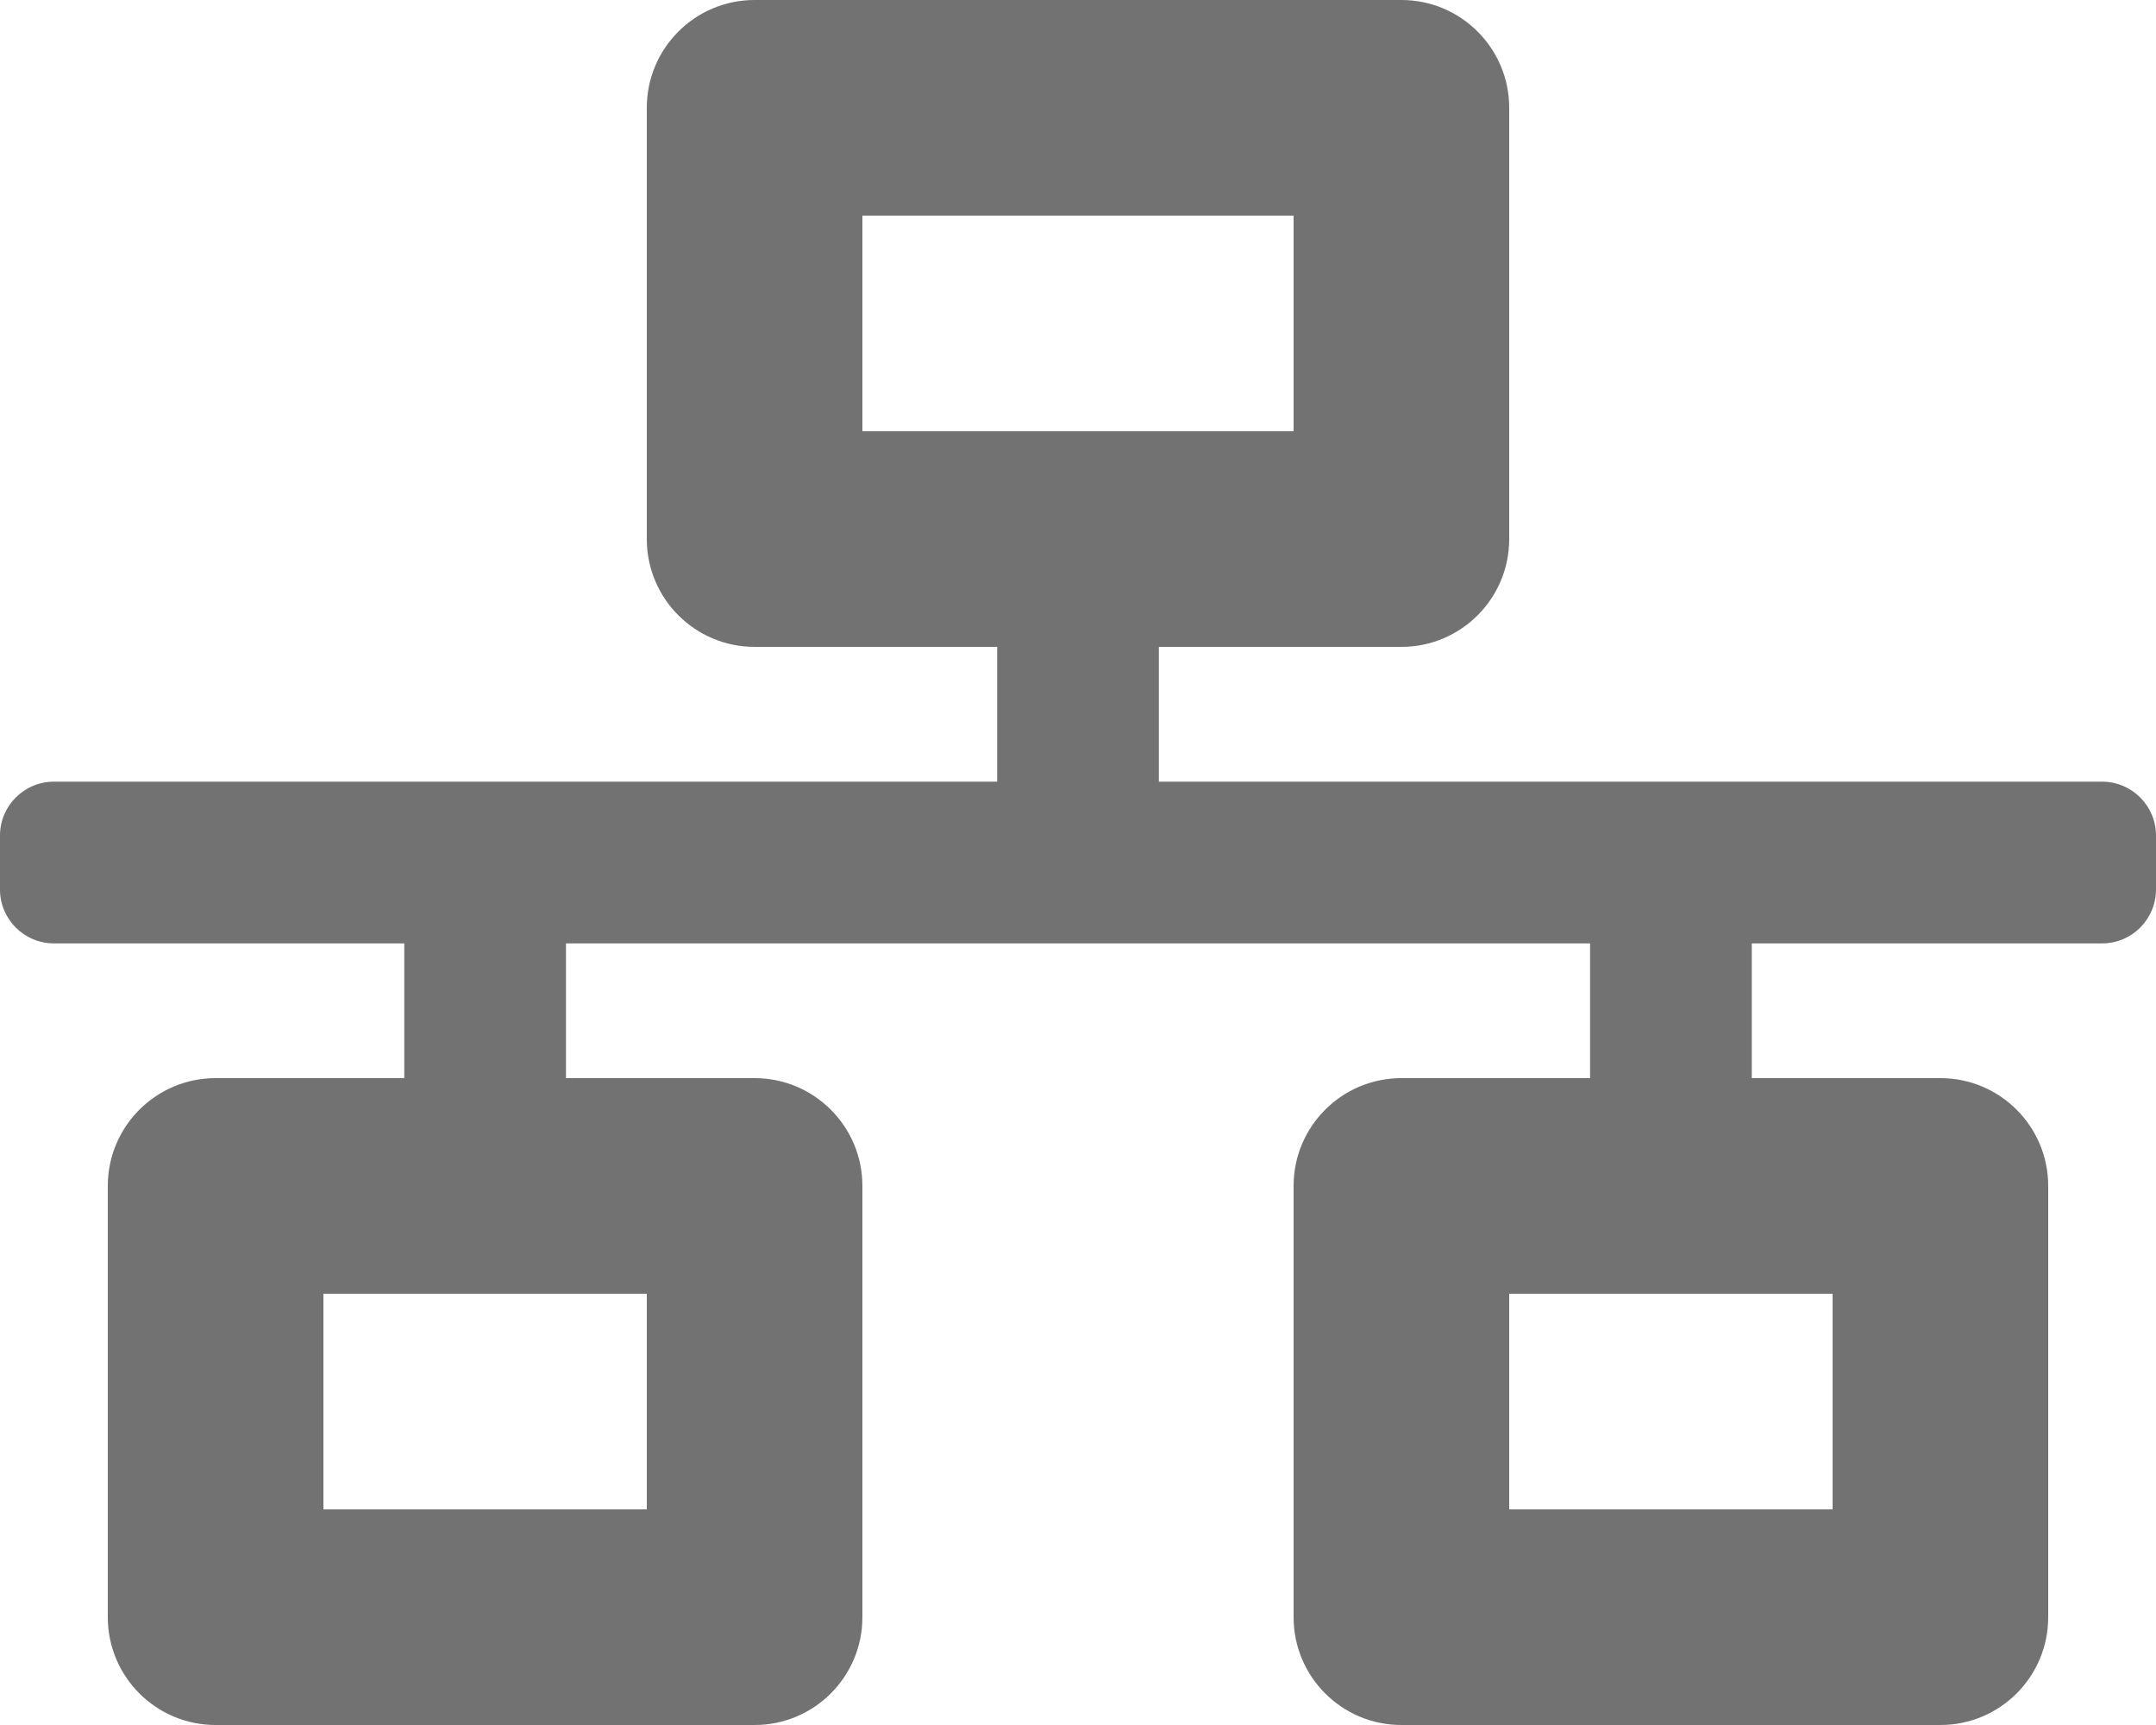
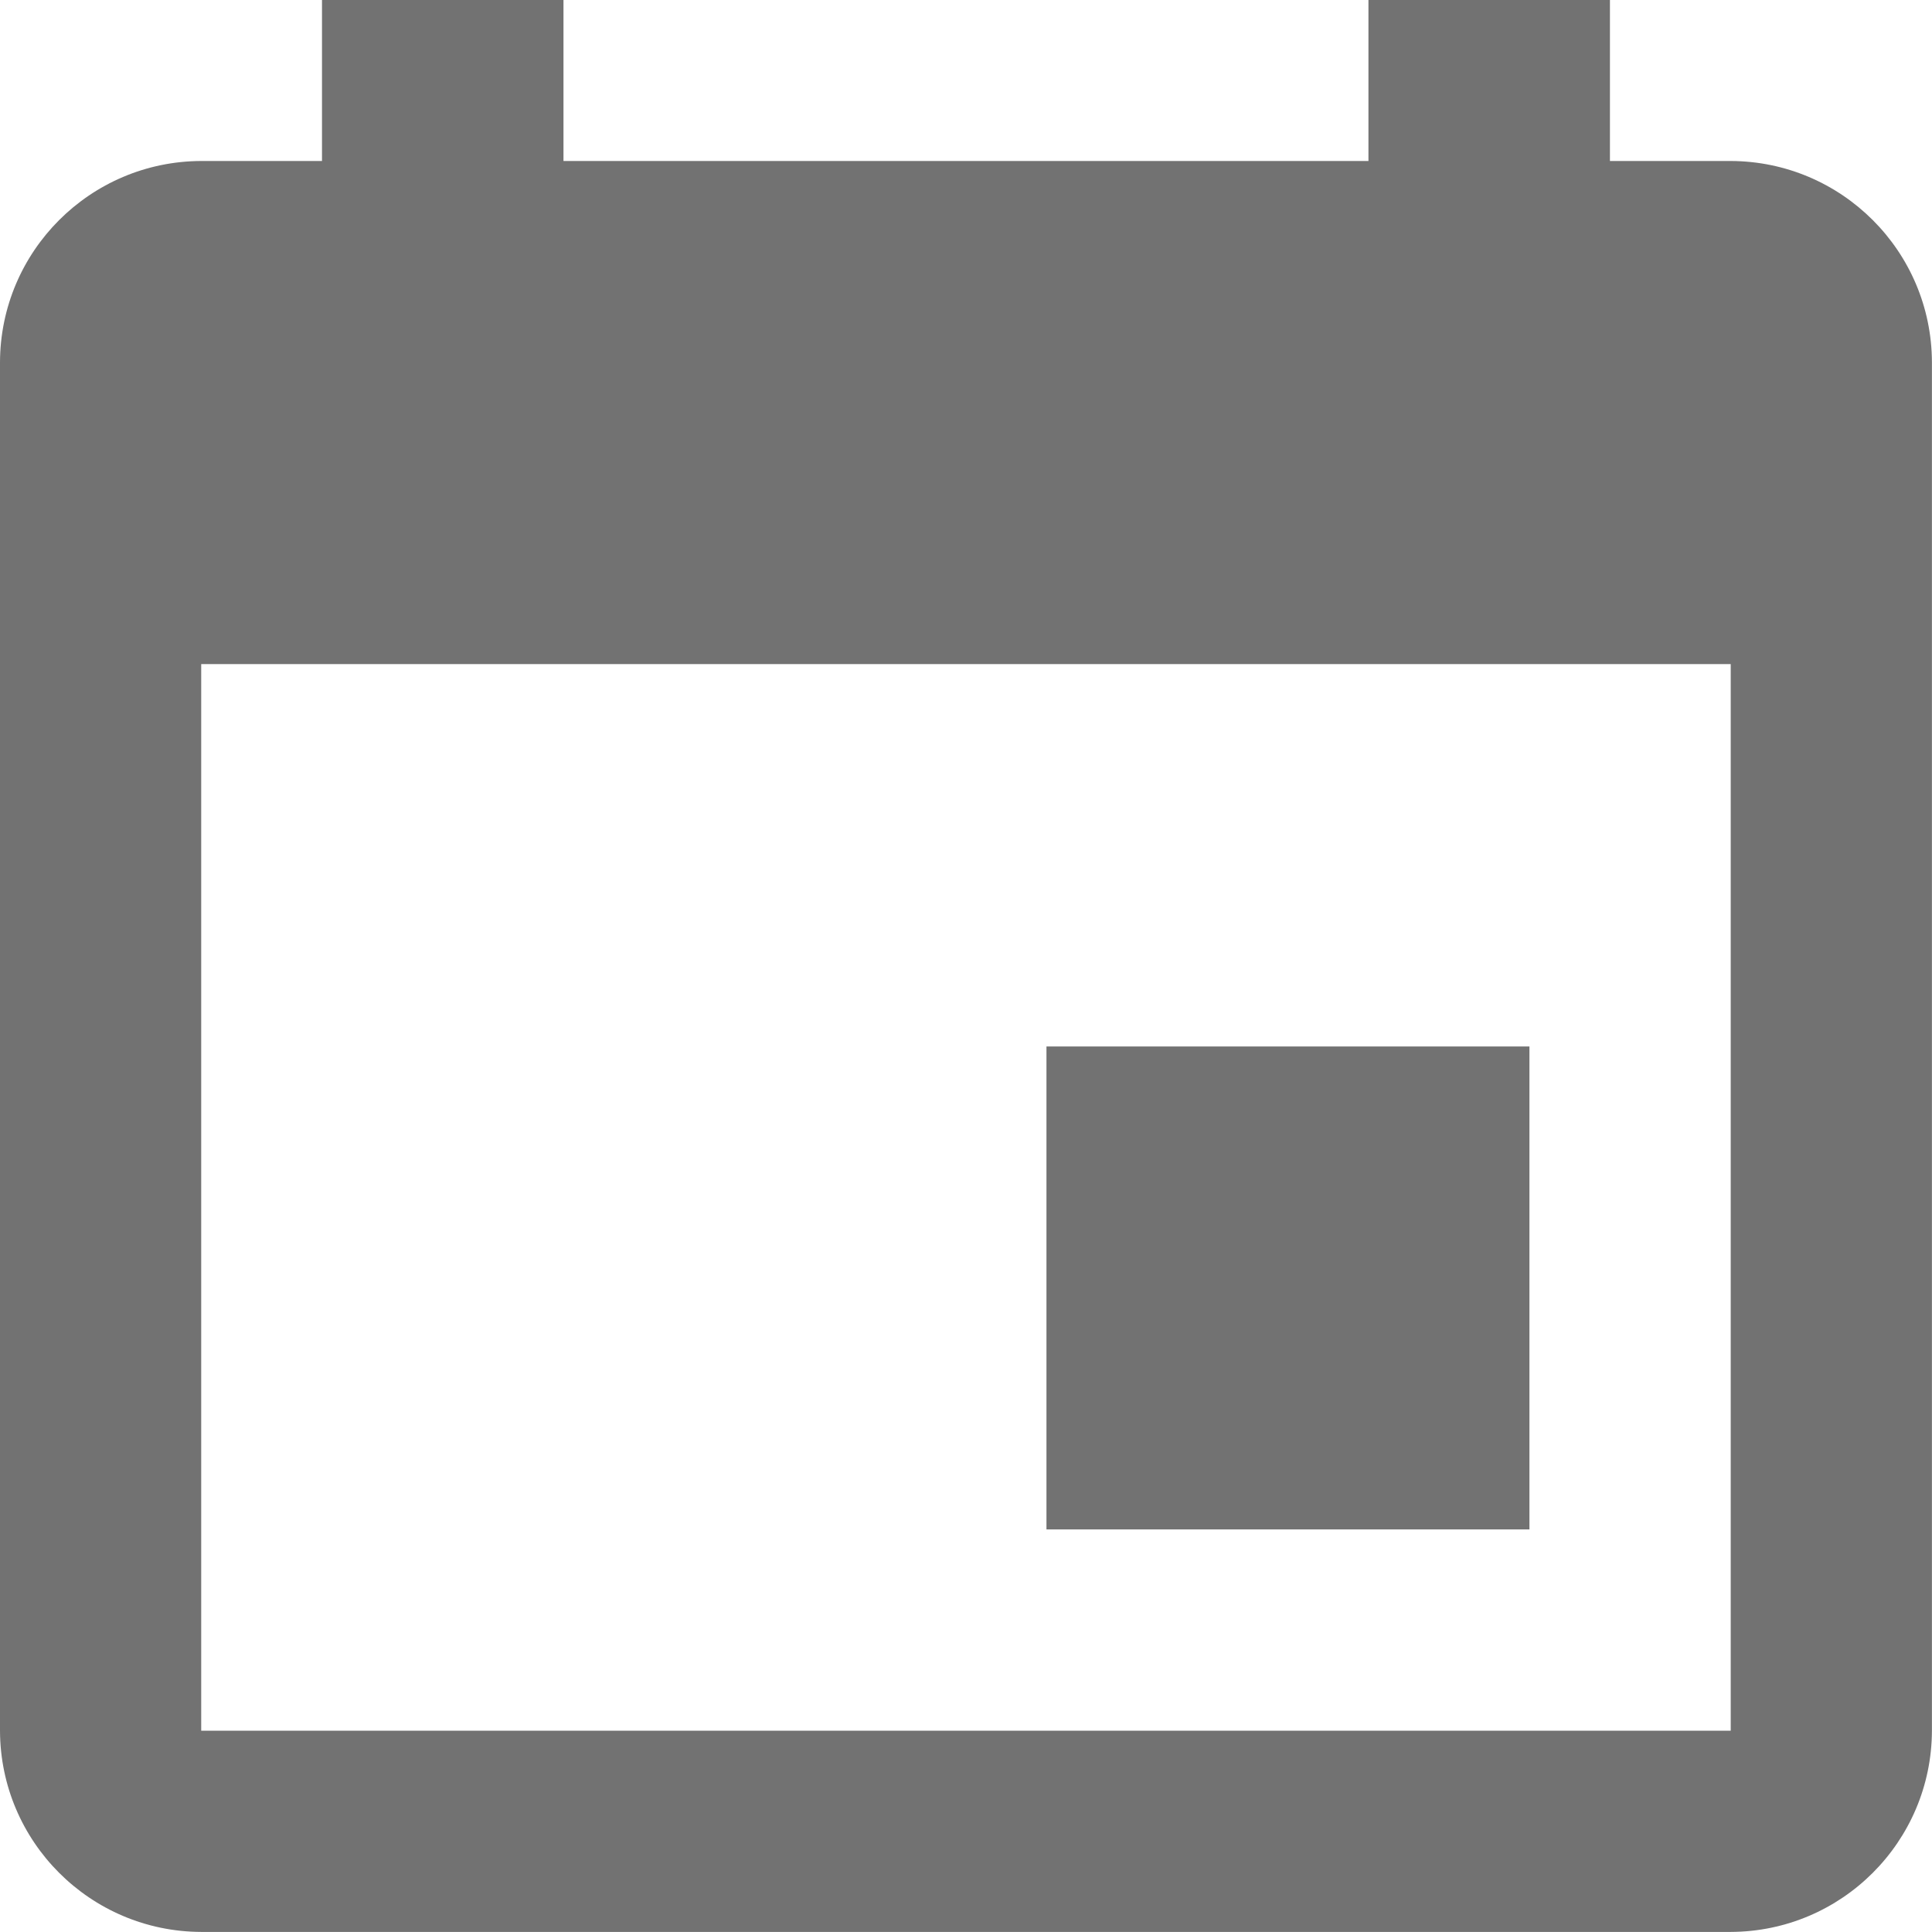
- <svg xmlns="http://www.w3.org/2000/svg" width="45" height="36" viewBox="0 0 45 36">
-   <path id="Icon_awesome-network-wired" data-name="Icon awesome-network-wired" d="M45,18.563V17.438a1.125,1.125,0,0,0-1.125-1.125H24.188V13.5H29.25a2.25,2.25,0,0,0,2.25-2.25v-9A2.25,2.25,0,0,0,29.25,0H15.75A2.25,2.25,0,0,0,13.5,2.25v9a2.25,2.25,0,0,0,2.25,2.25h5.063v2.813H1.125A1.125,1.125,0,0,0,0,17.438v1.125a1.125,1.125,0,0,0,1.125,1.125H8.438V22.5H4.5a2.25,2.25,0,0,0-2.25,2.25v9A2.25,2.25,0,0,0,4.5,36H15.75A2.25,2.25,0,0,0,18,33.75v-9a2.25,2.25,0,0,0-2.25-2.25H11.813V19.688H33.188V22.5H29.25A2.25,2.25,0,0,0,27,24.75v9A2.25,2.25,0,0,0,29.25,36H40.5a2.25,2.25,0,0,0,2.25-2.25v-9A2.25,2.25,0,0,0,40.5,22.5H36.563V19.688h7.313A1.125,1.125,0,0,0,45,18.563ZM18,9V4.5h9V9ZM13.5,31.5H6.75V27H13.5Zm24.75,0H31.5V27h6.75Z" fill="#727272" />
+ <svg xmlns="http://www.w3.org/2000/svg" width="27.001" height="27" viewBox="0 0 27.001 27">
+   <path id="Icon_ionic-md-calendar" data-name="Icon ionic-md-calendar" d="M25.875,19.125h-6.75v6.75h6.75ZM23.625,4.5V6.75H12.375V4.5H9V6.75H7.312A2.821,2.821,0,0,0,4.5,9.563V28.688A2.821,2.821,0,0,0,7.312,31.5H28.688A2.821,2.821,0,0,0,31.5,28.688V9.563A2.821,2.821,0,0,0,28.688,6.75H27V4.5Zm5.063,24.188H7.312V13.781H28.688Z" transform="translate(-4.5 -4.5)" fill="#727272" />
</svg>
